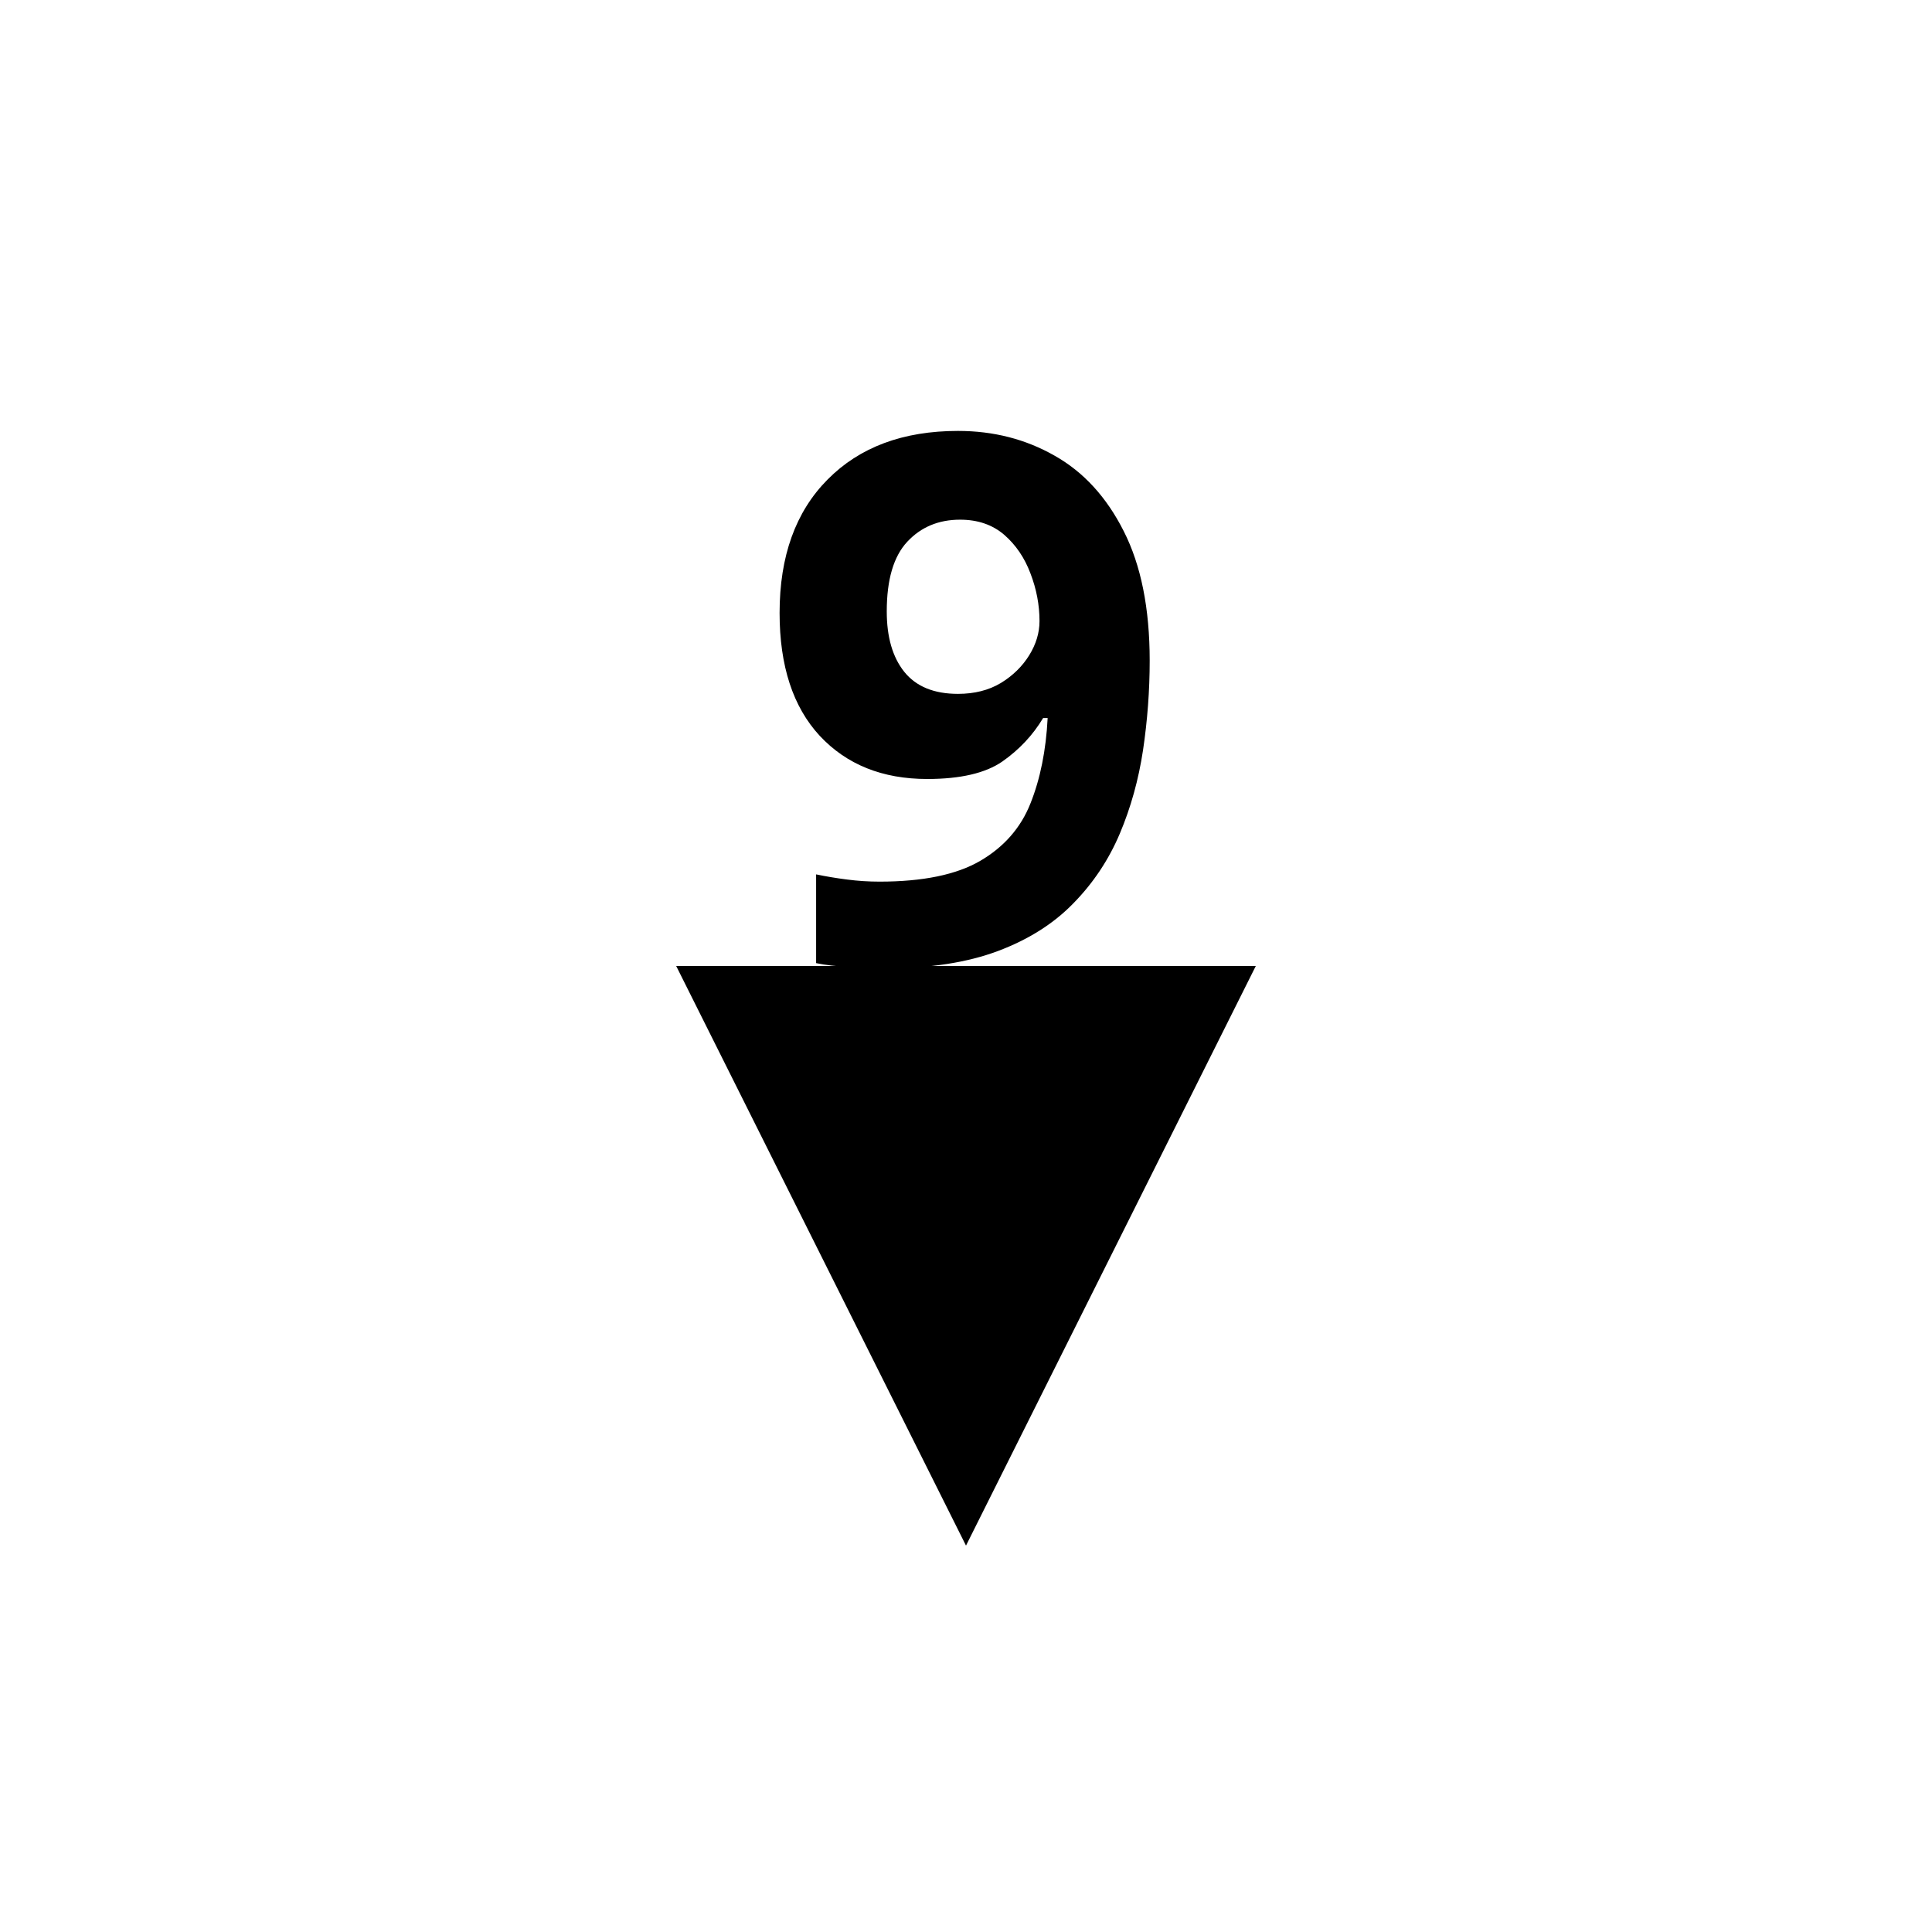
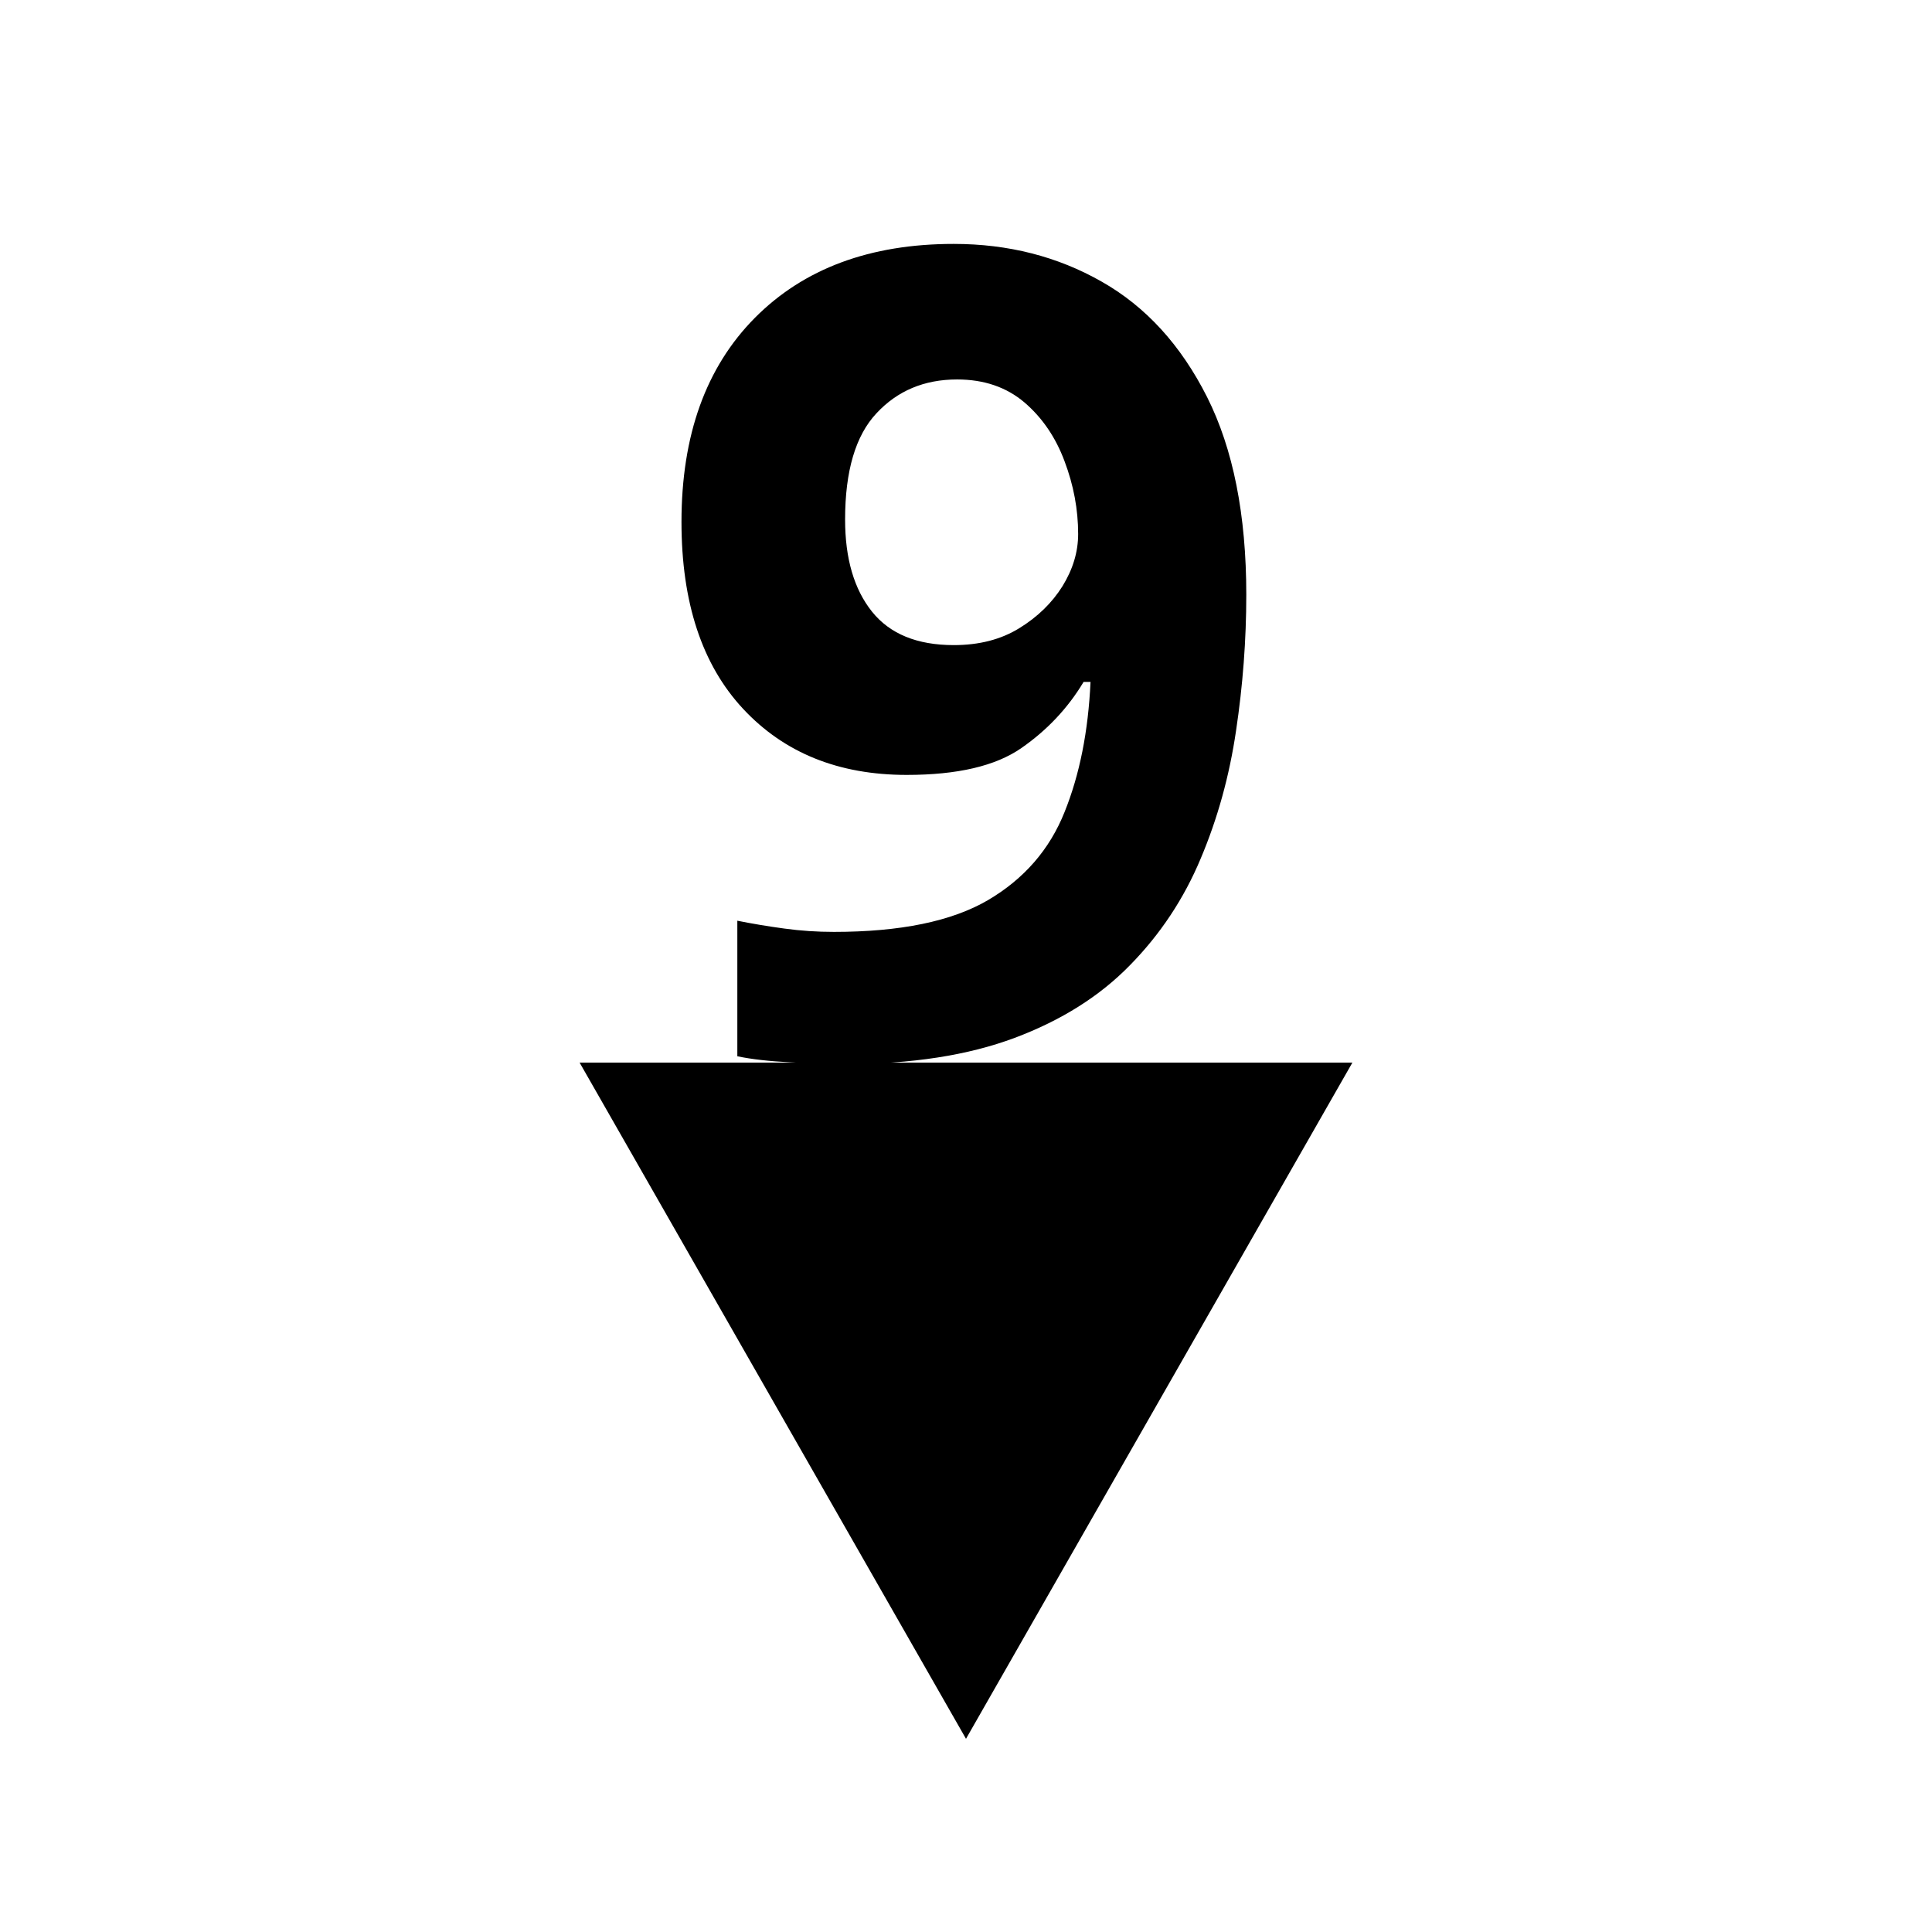
<svg xmlns="http://www.w3.org/2000/svg" xml:space="preserve" style="shape-rendering:geometricPrecision; text-rendering:geometricPrecision; image-rendering:optimizeQuality; fill-rule:evenodd; clip-rule:evenodd" viewBox="0 0 100 100">
  <g id="HM3">
-     <polygon points="35,50 65,50 50,80" style="fill:black;" />
-     <text x="50%" y="35%" text-anchor="middle" dominant-baseline="central" font-family="Amasis MT Medium" letter-spacing="-0.075em" font-size="38" font-style="normal" font-weight="550" style="stroke: none; fill: rgb(0,0,0);">9</text>
+     <circle style="fill: rgb(255, 255, 255); fill-rule: nonzero; opacity: 0.2; " cx="50%" cy="50%" r="45%" />
+     <polygon points="30,55 70,55 50,90" style="fill:black;" />
+     <text x="50%" y="32%" text-anchor="middle" dominant-baseline="central" font-family="Amasis MT Medium" letter-spacing="0em" font-size="58" font-style="normal" font-weight="550" style="stroke: none; fill: rgb(0,0,0);">9</text>
  </g>
</svg>
